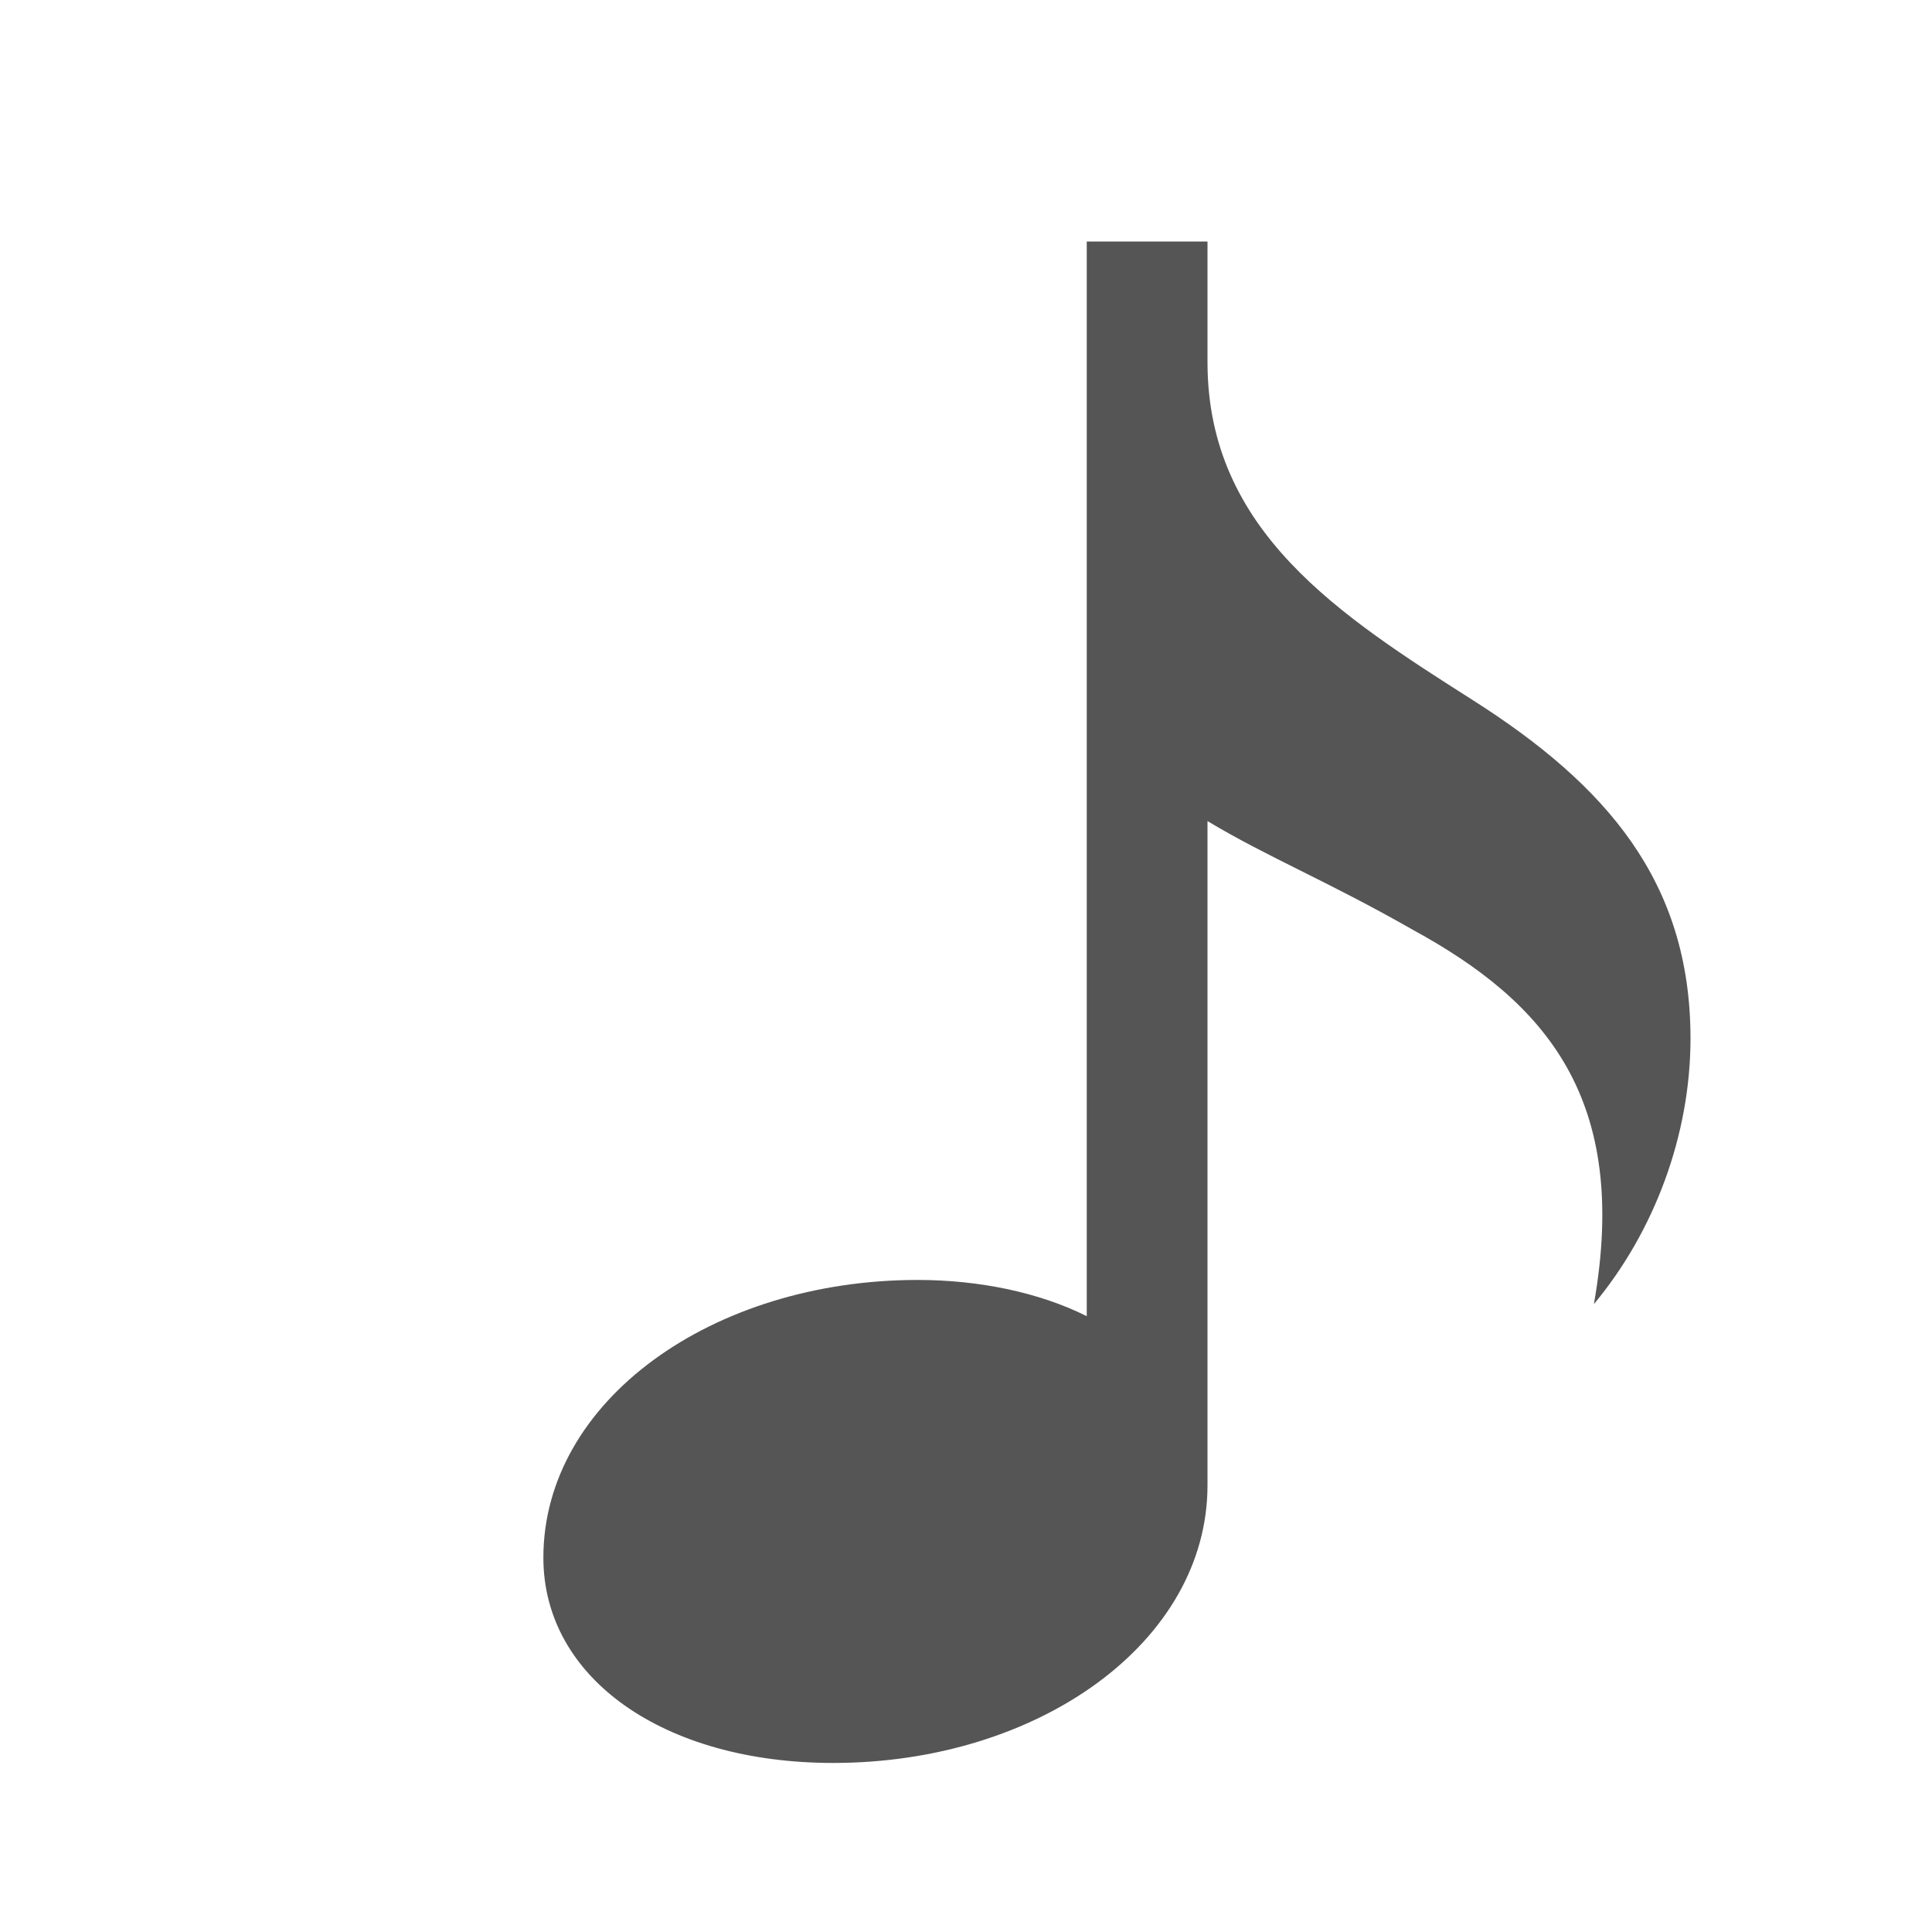
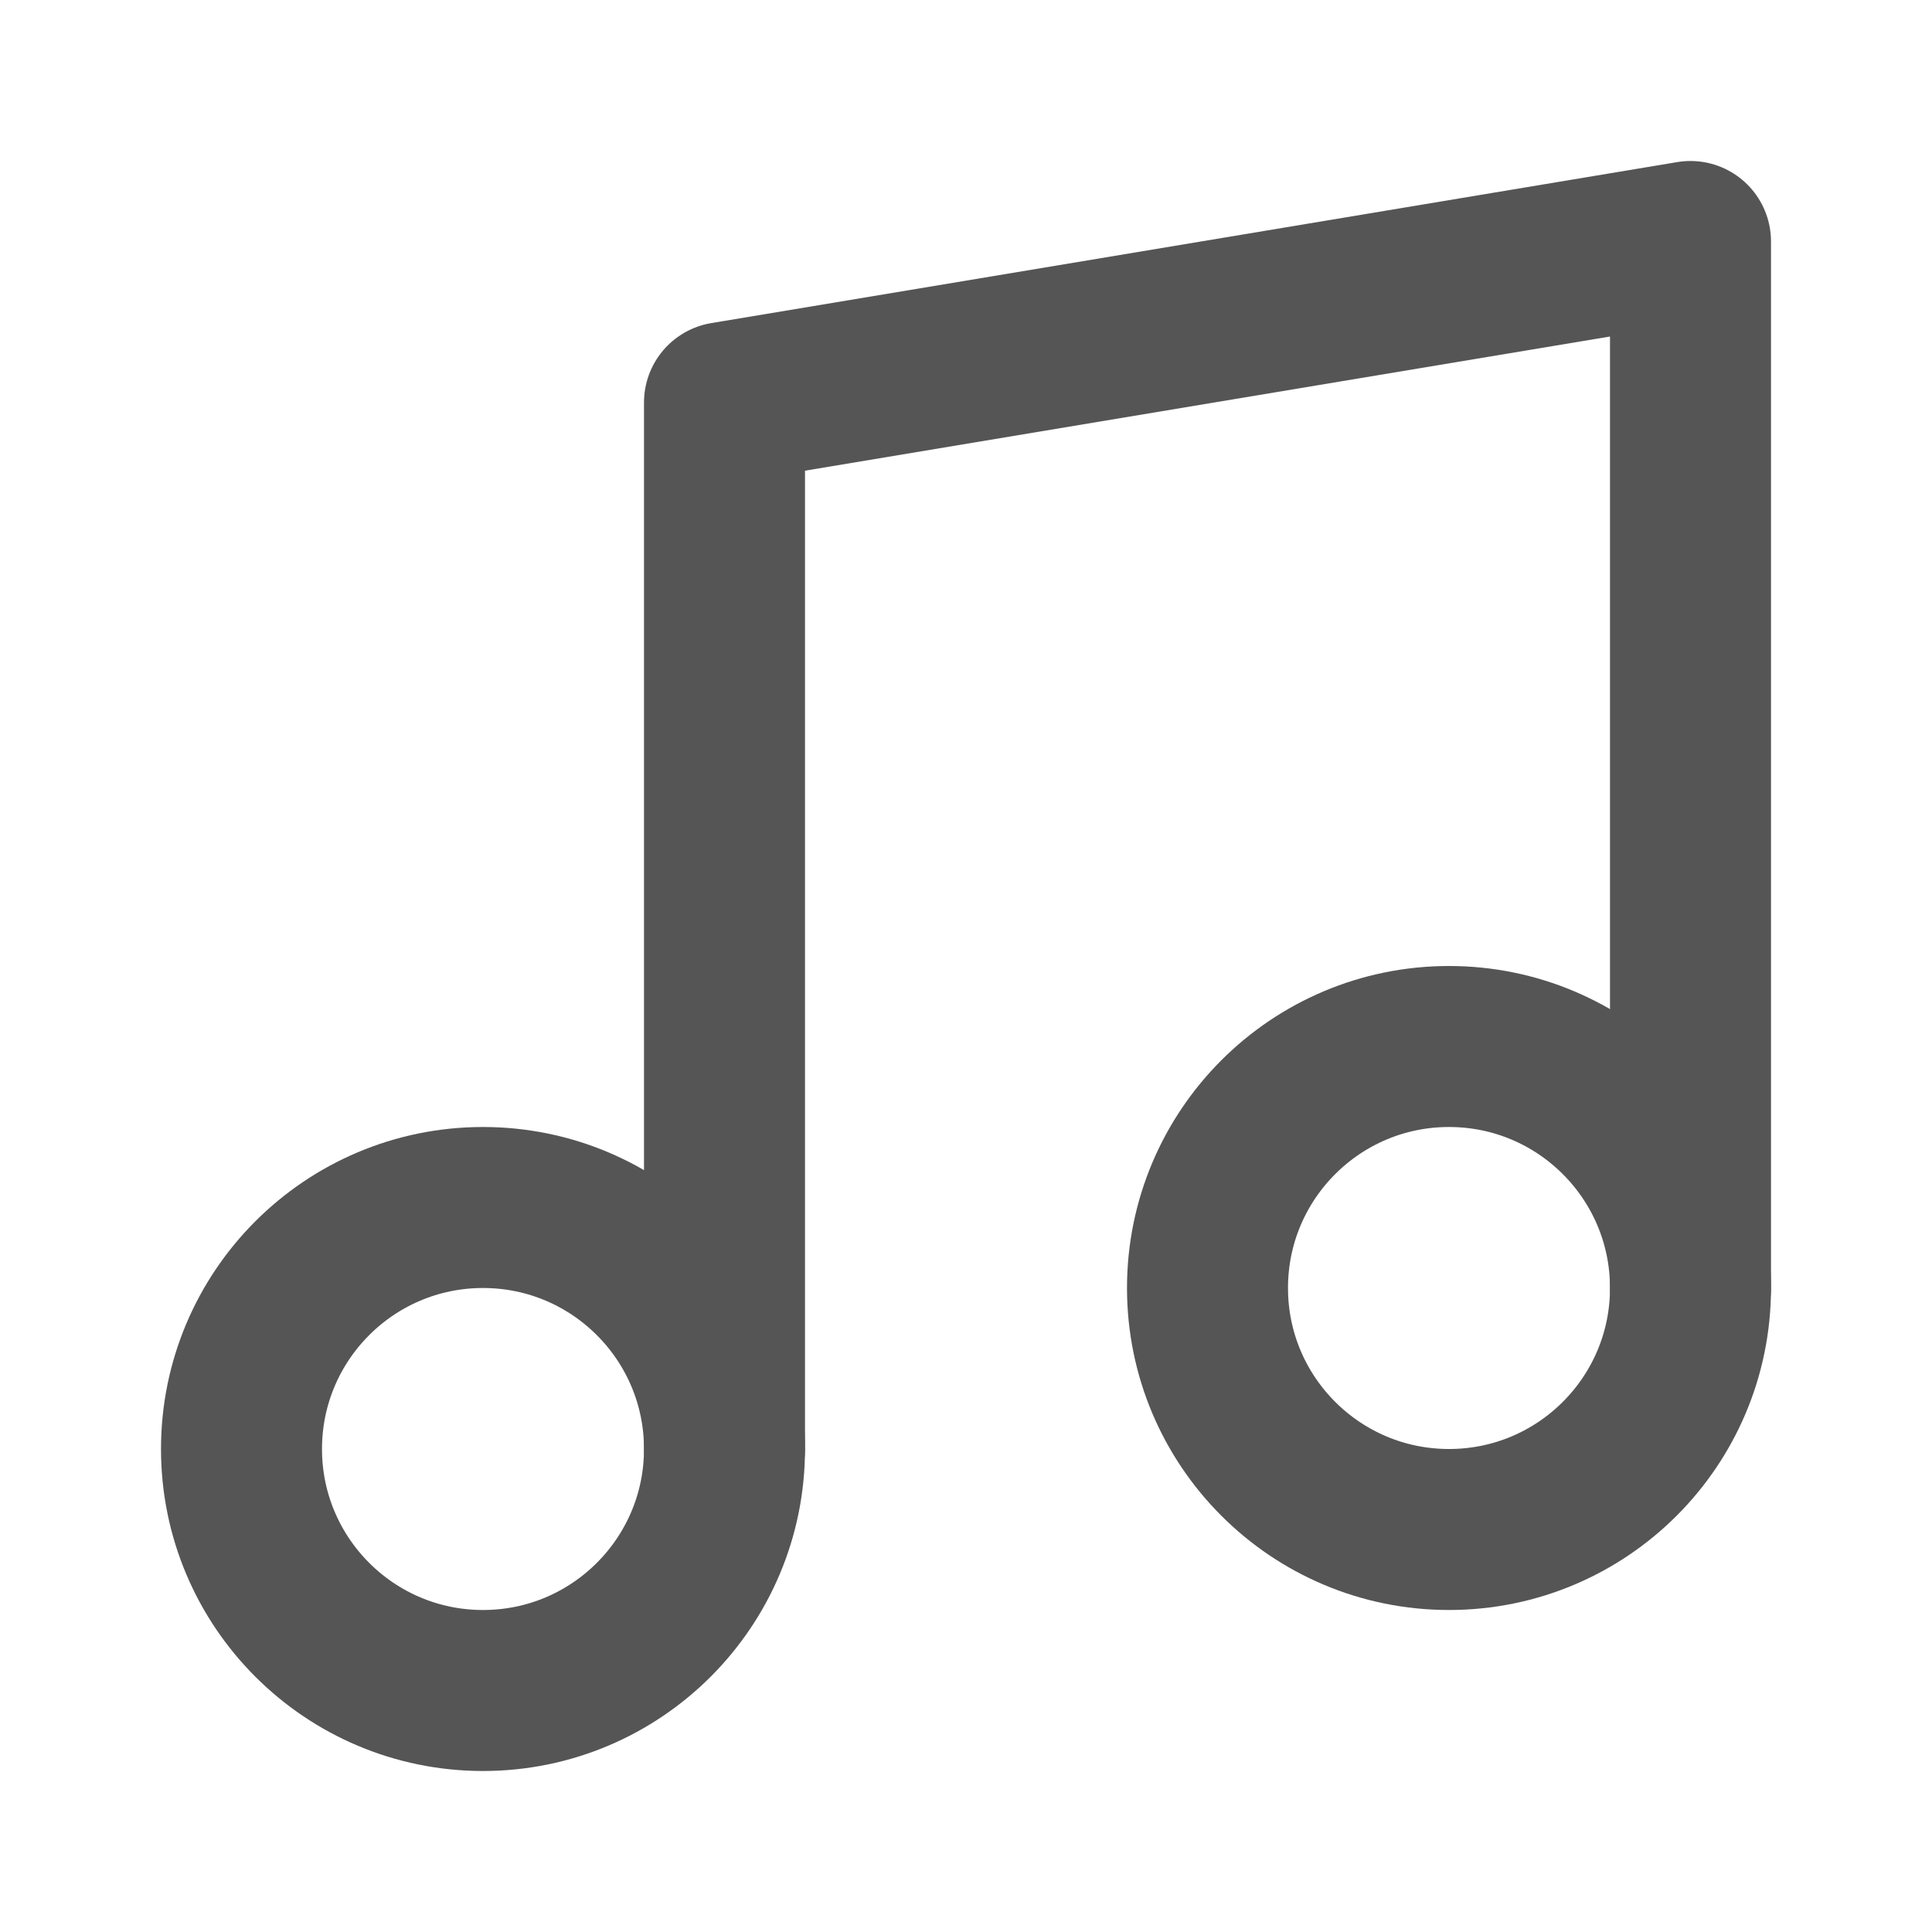
- <svg xmlns="http://www.w3.org/2000/svg" width="16" height="16" viewBox="0 0 16 16">
-   <path fill="#555555" d="M9 2h1v1c0 1.4 1.1 2.1 2.2 2.8 1.1.7 1.8 1.5 1.8 2.8 0 .8-.3 1.6-.8 2.2.3-1.7-.4-2.5-1.5-3.1-.7-.4-1.2-.6-1.7-.9v5.5c0 1.3-1.4 2.3-3.1 2.3-1.4 0-2.4-.7-2.4-1.7 0-1.3 1.4-2.3 3.1-2.3.5 0 1 .1 1.4.3V2Z" />
+ <svg xmlns="http://www.w3.org/2000/svg" width="24" height="24" viewBox="0 0 24 24" fill="none" stroke="#555555" stroke-width="2" stroke-linecap="round" stroke-linejoin="round">
+   <path d="M9 18V5l12-2v13" />
+   <circle cx="6" cy="18" r="3" />
+   <circle cx="18" cy="16" r="3" />
</svg>
